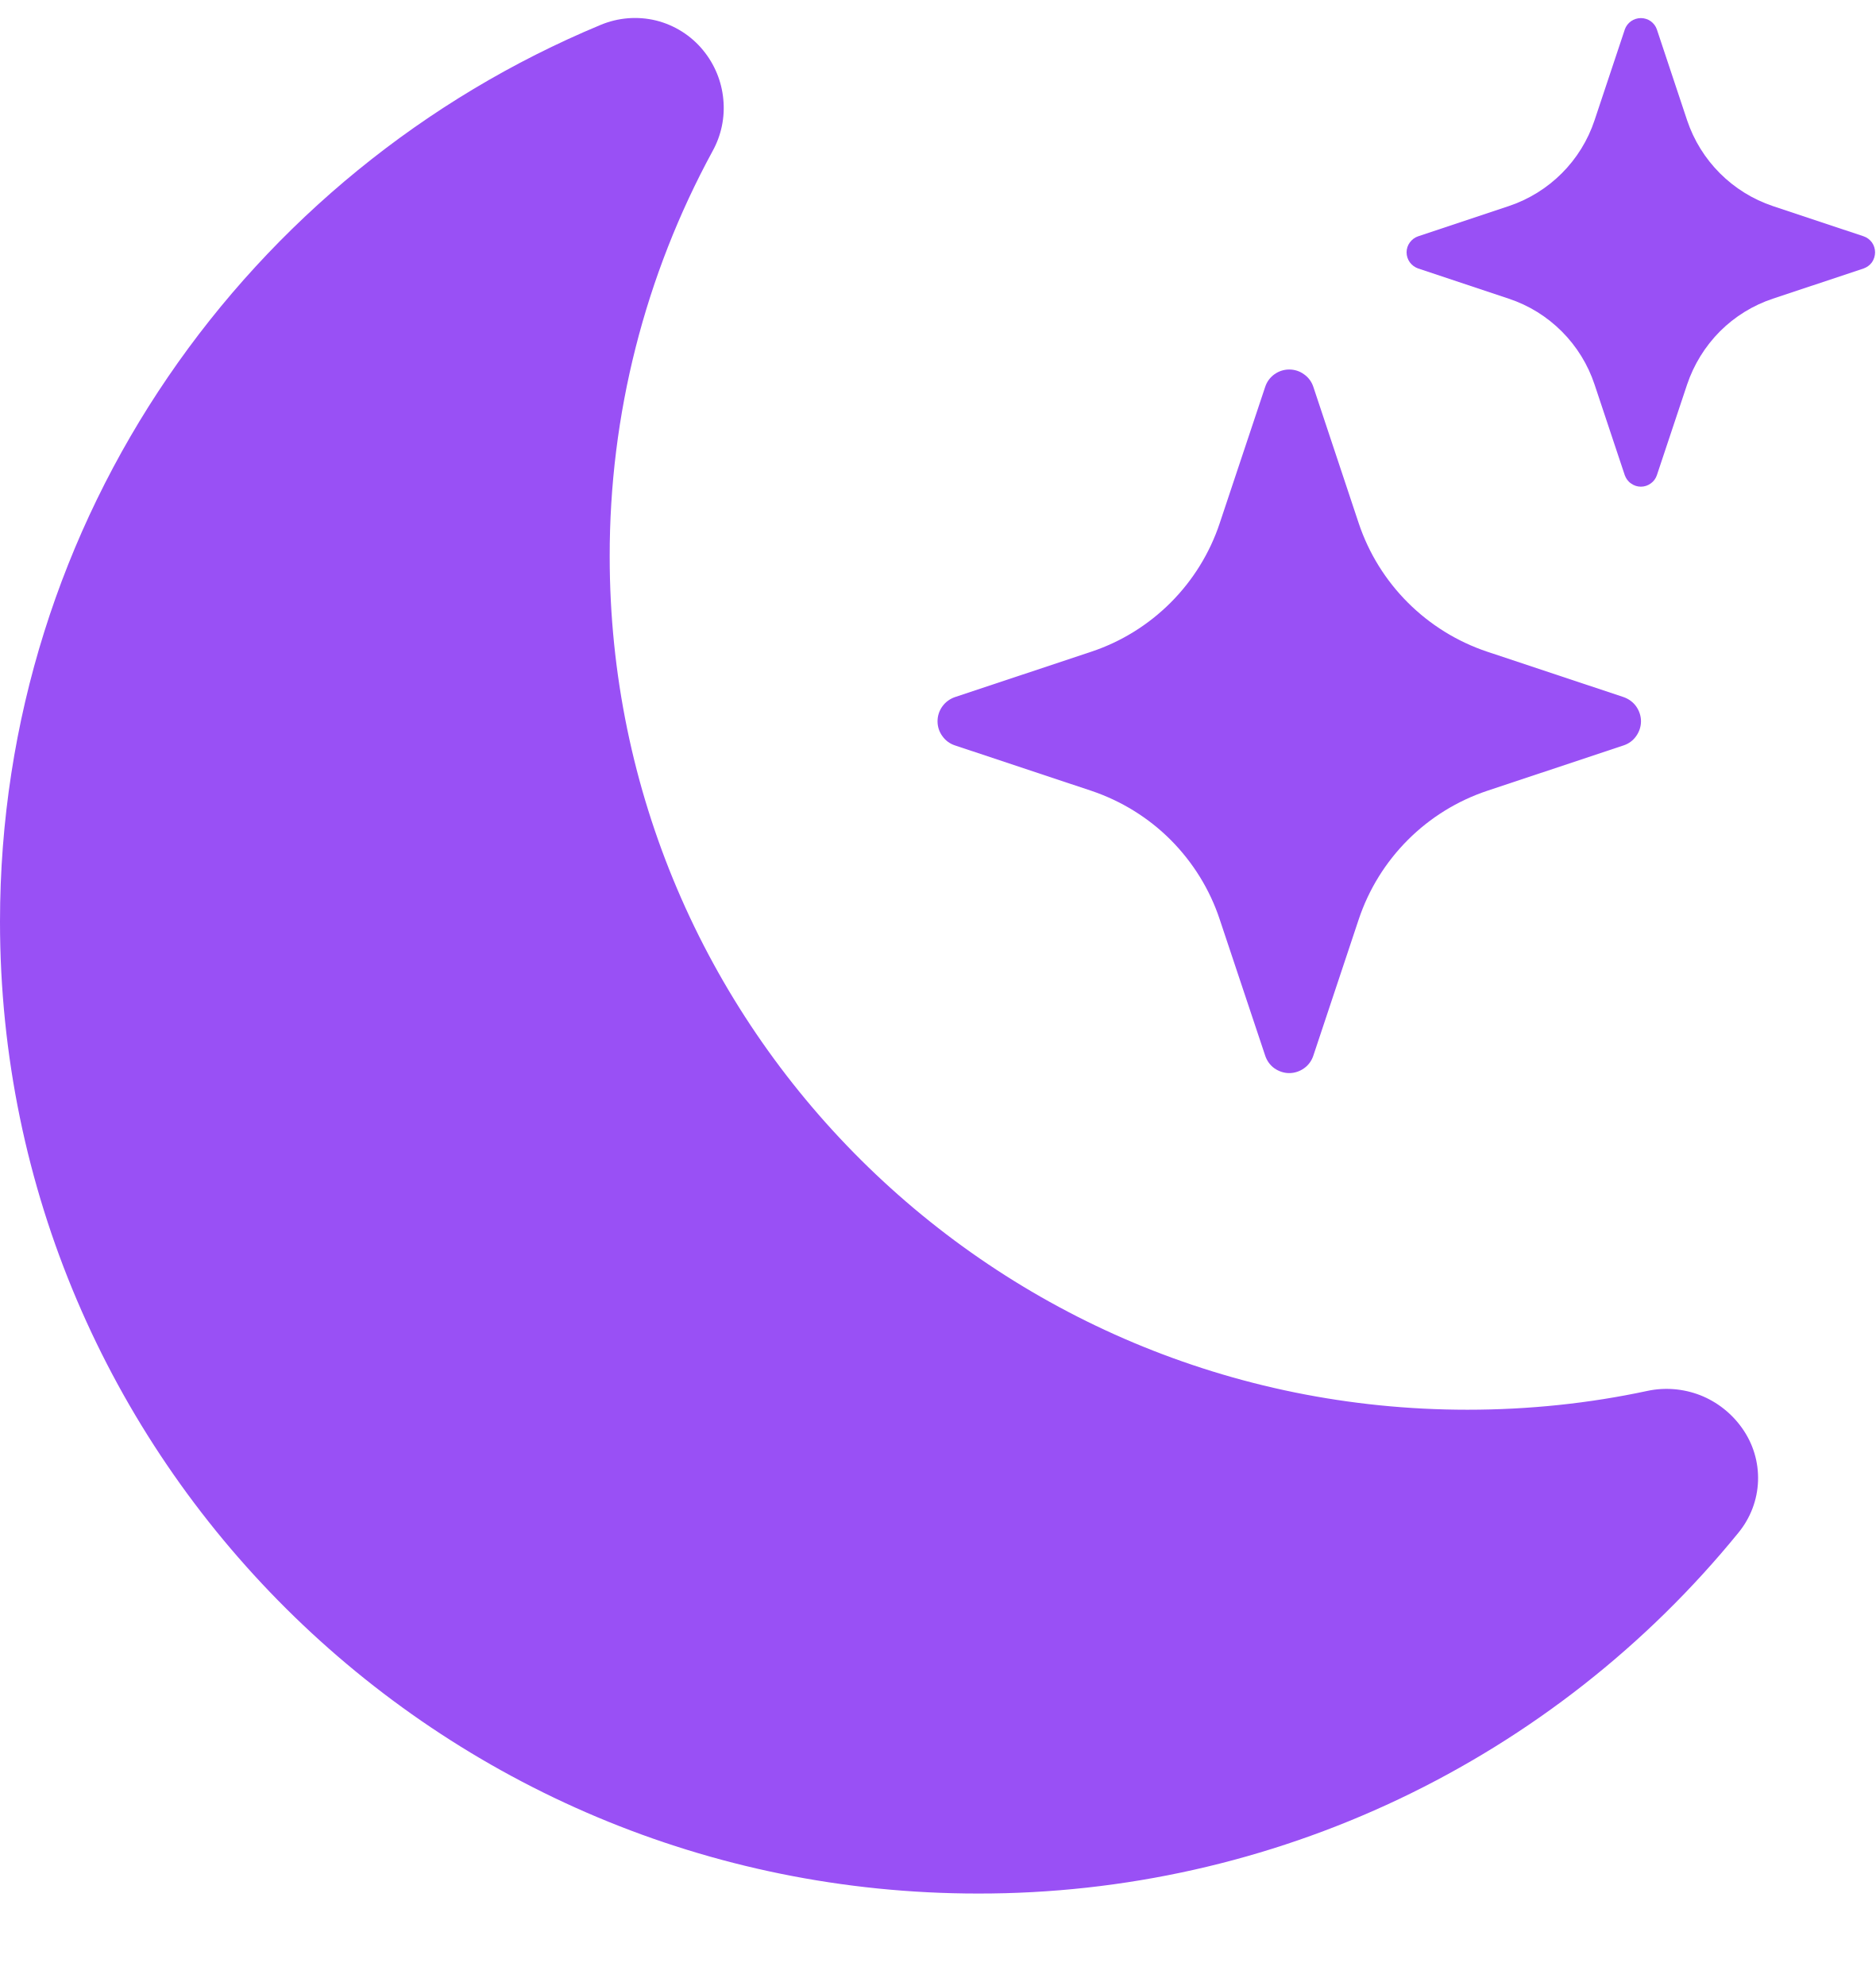
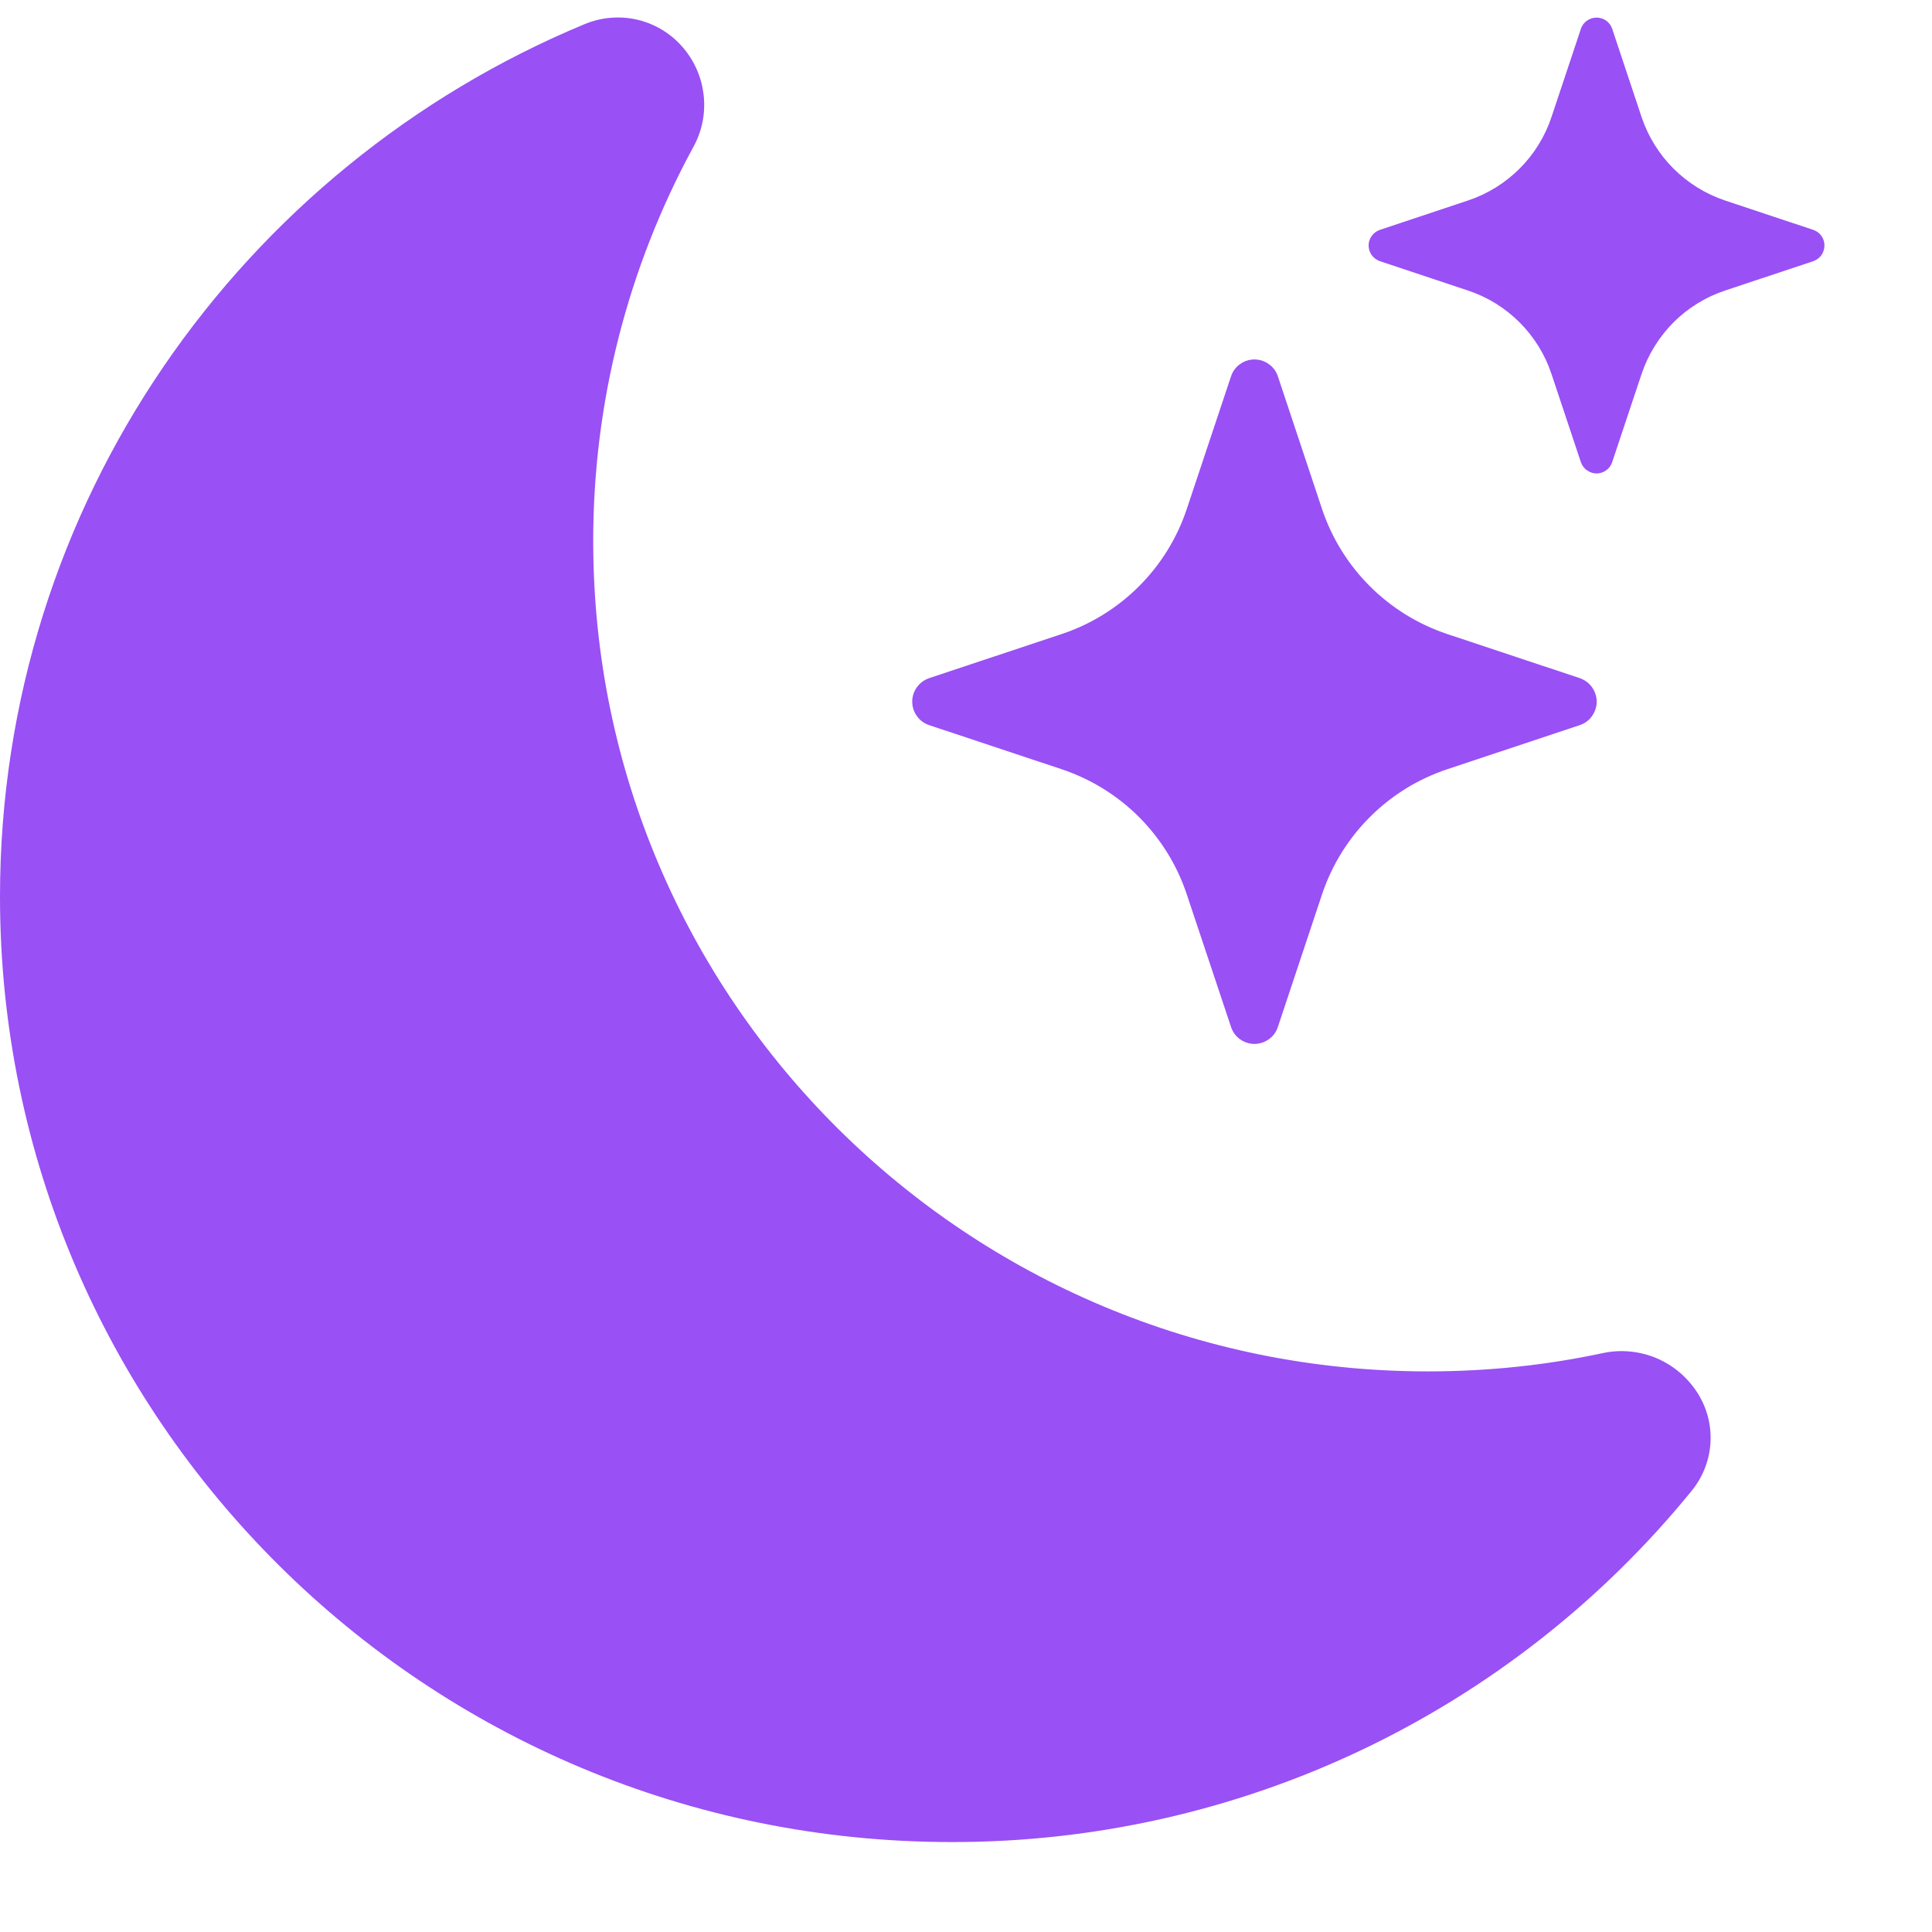
- <svg xmlns="http://www.w3.org/2000/svg" width="17" height="18" viewBox="0 0 17 18" fill="none">
+ <svg xmlns="http://www.w3.org/2000/svg" width="18" height="18" viewBox="0 0 18 18" fill="none">
  <path d="M6.375 0.457C6.479 0.584 6.542 0.738 6.557 0.9C6.573 1.063 6.539 1.226 6.46 1.369C5.846 2.497 5.525 3.761 5.527 5.045C5.527 9.318 9.01 12.777 13.303 12.777C13.862 12.777 14.408 12.719 14.931 12.607C15.092 12.572 15.259 12.586 15.412 12.645C15.565 12.705 15.697 12.809 15.792 12.943C15.892 13.083 15.943 13.251 15.937 13.423C15.931 13.595 15.868 13.759 15.759 13.892C14.926 14.915 13.874 15.74 12.682 16.306C11.489 16.872 10.185 17.164 8.866 17.162C3.967 17.162 0 13.216 0 8.354C0 4.695 2.246 1.556 5.444 0.226C5.604 0.159 5.78 0.145 5.948 0.186C6.116 0.228 6.266 0.323 6.375 0.457Z" fill="#9950F5" />
  <path d="M11.469 3.507C11.484 3.461 11.513 3.421 11.552 3.393C11.592 3.364 11.639 3.349 11.687 3.349C11.736 3.349 11.783 3.364 11.822 3.393C11.862 3.421 11.891 3.461 11.906 3.507L12.317 4.742C12.501 5.292 12.933 5.723 13.483 5.907L14.718 6.318C14.764 6.334 14.804 6.363 14.832 6.402C14.86 6.442 14.876 6.489 14.876 6.537C14.876 6.586 14.86 6.633 14.832 6.672C14.804 6.712 14.764 6.741 14.718 6.756L13.483 7.167C13.211 7.258 12.965 7.41 12.763 7.612C12.56 7.815 12.408 8.061 12.317 8.333L11.906 9.567C11.891 9.613 11.862 9.654 11.822 9.682C11.783 9.71 11.736 9.726 11.687 9.726C11.639 9.726 11.592 9.71 11.552 9.682C11.513 9.654 11.484 9.613 11.469 9.567L11.057 8.333C10.967 8.061 10.814 7.815 10.612 7.612C10.41 7.41 10.163 7.258 9.892 7.167L8.657 6.756C8.611 6.741 8.571 6.712 8.543 6.672C8.514 6.633 8.499 6.586 8.499 6.537C8.499 6.489 8.514 6.442 8.543 6.402C8.571 6.363 8.611 6.334 8.657 6.318L9.892 5.907C10.163 5.817 10.41 5.664 10.612 5.462C10.814 5.26 10.967 5.013 11.057 4.742L11.469 3.507ZM14.729 0.267C14.74 0.237 14.759 0.211 14.786 0.192C14.812 0.174 14.843 0.164 14.875 0.164C14.907 0.164 14.938 0.174 14.964 0.192C14.99 0.211 15.01 0.237 15.02 0.267L15.294 1.09C15.417 1.457 15.705 1.745 16.072 1.868L16.895 2.142C16.925 2.152 16.951 2.172 16.97 2.198C16.988 2.224 16.998 2.255 16.998 2.287C16.998 2.319 16.988 2.35 16.97 2.377C16.951 2.403 16.925 2.422 16.895 2.433L16.072 2.707C15.891 2.767 15.726 2.869 15.591 3.004C15.457 3.139 15.355 3.304 15.294 3.485L15.02 4.307C15.01 4.337 14.99 4.364 14.964 4.382C14.938 4.401 14.907 4.411 14.875 4.411C14.843 4.411 14.812 4.401 14.786 4.382C14.759 4.364 14.74 4.337 14.729 4.307L14.455 3.485C14.395 3.304 14.293 3.139 14.158 3.004C14.023 2.869 13.859 2.767 13.677 2.707L12.855 2.433C12.825 2.422 12.799 2.403 12.78 2.377C12.761 2.35 12.751 2.319 12.751 2.287C12.751 2.255 12.761 2.224 12.78 2.198C12.799 2.172 12.825 2.152 12.855 2.142L13.677 1.868C14.045 1.745 14.333 1.457 14.455 1.09L14.729 0.268V0.267Z" fill="#9950F5" />
</svg>
